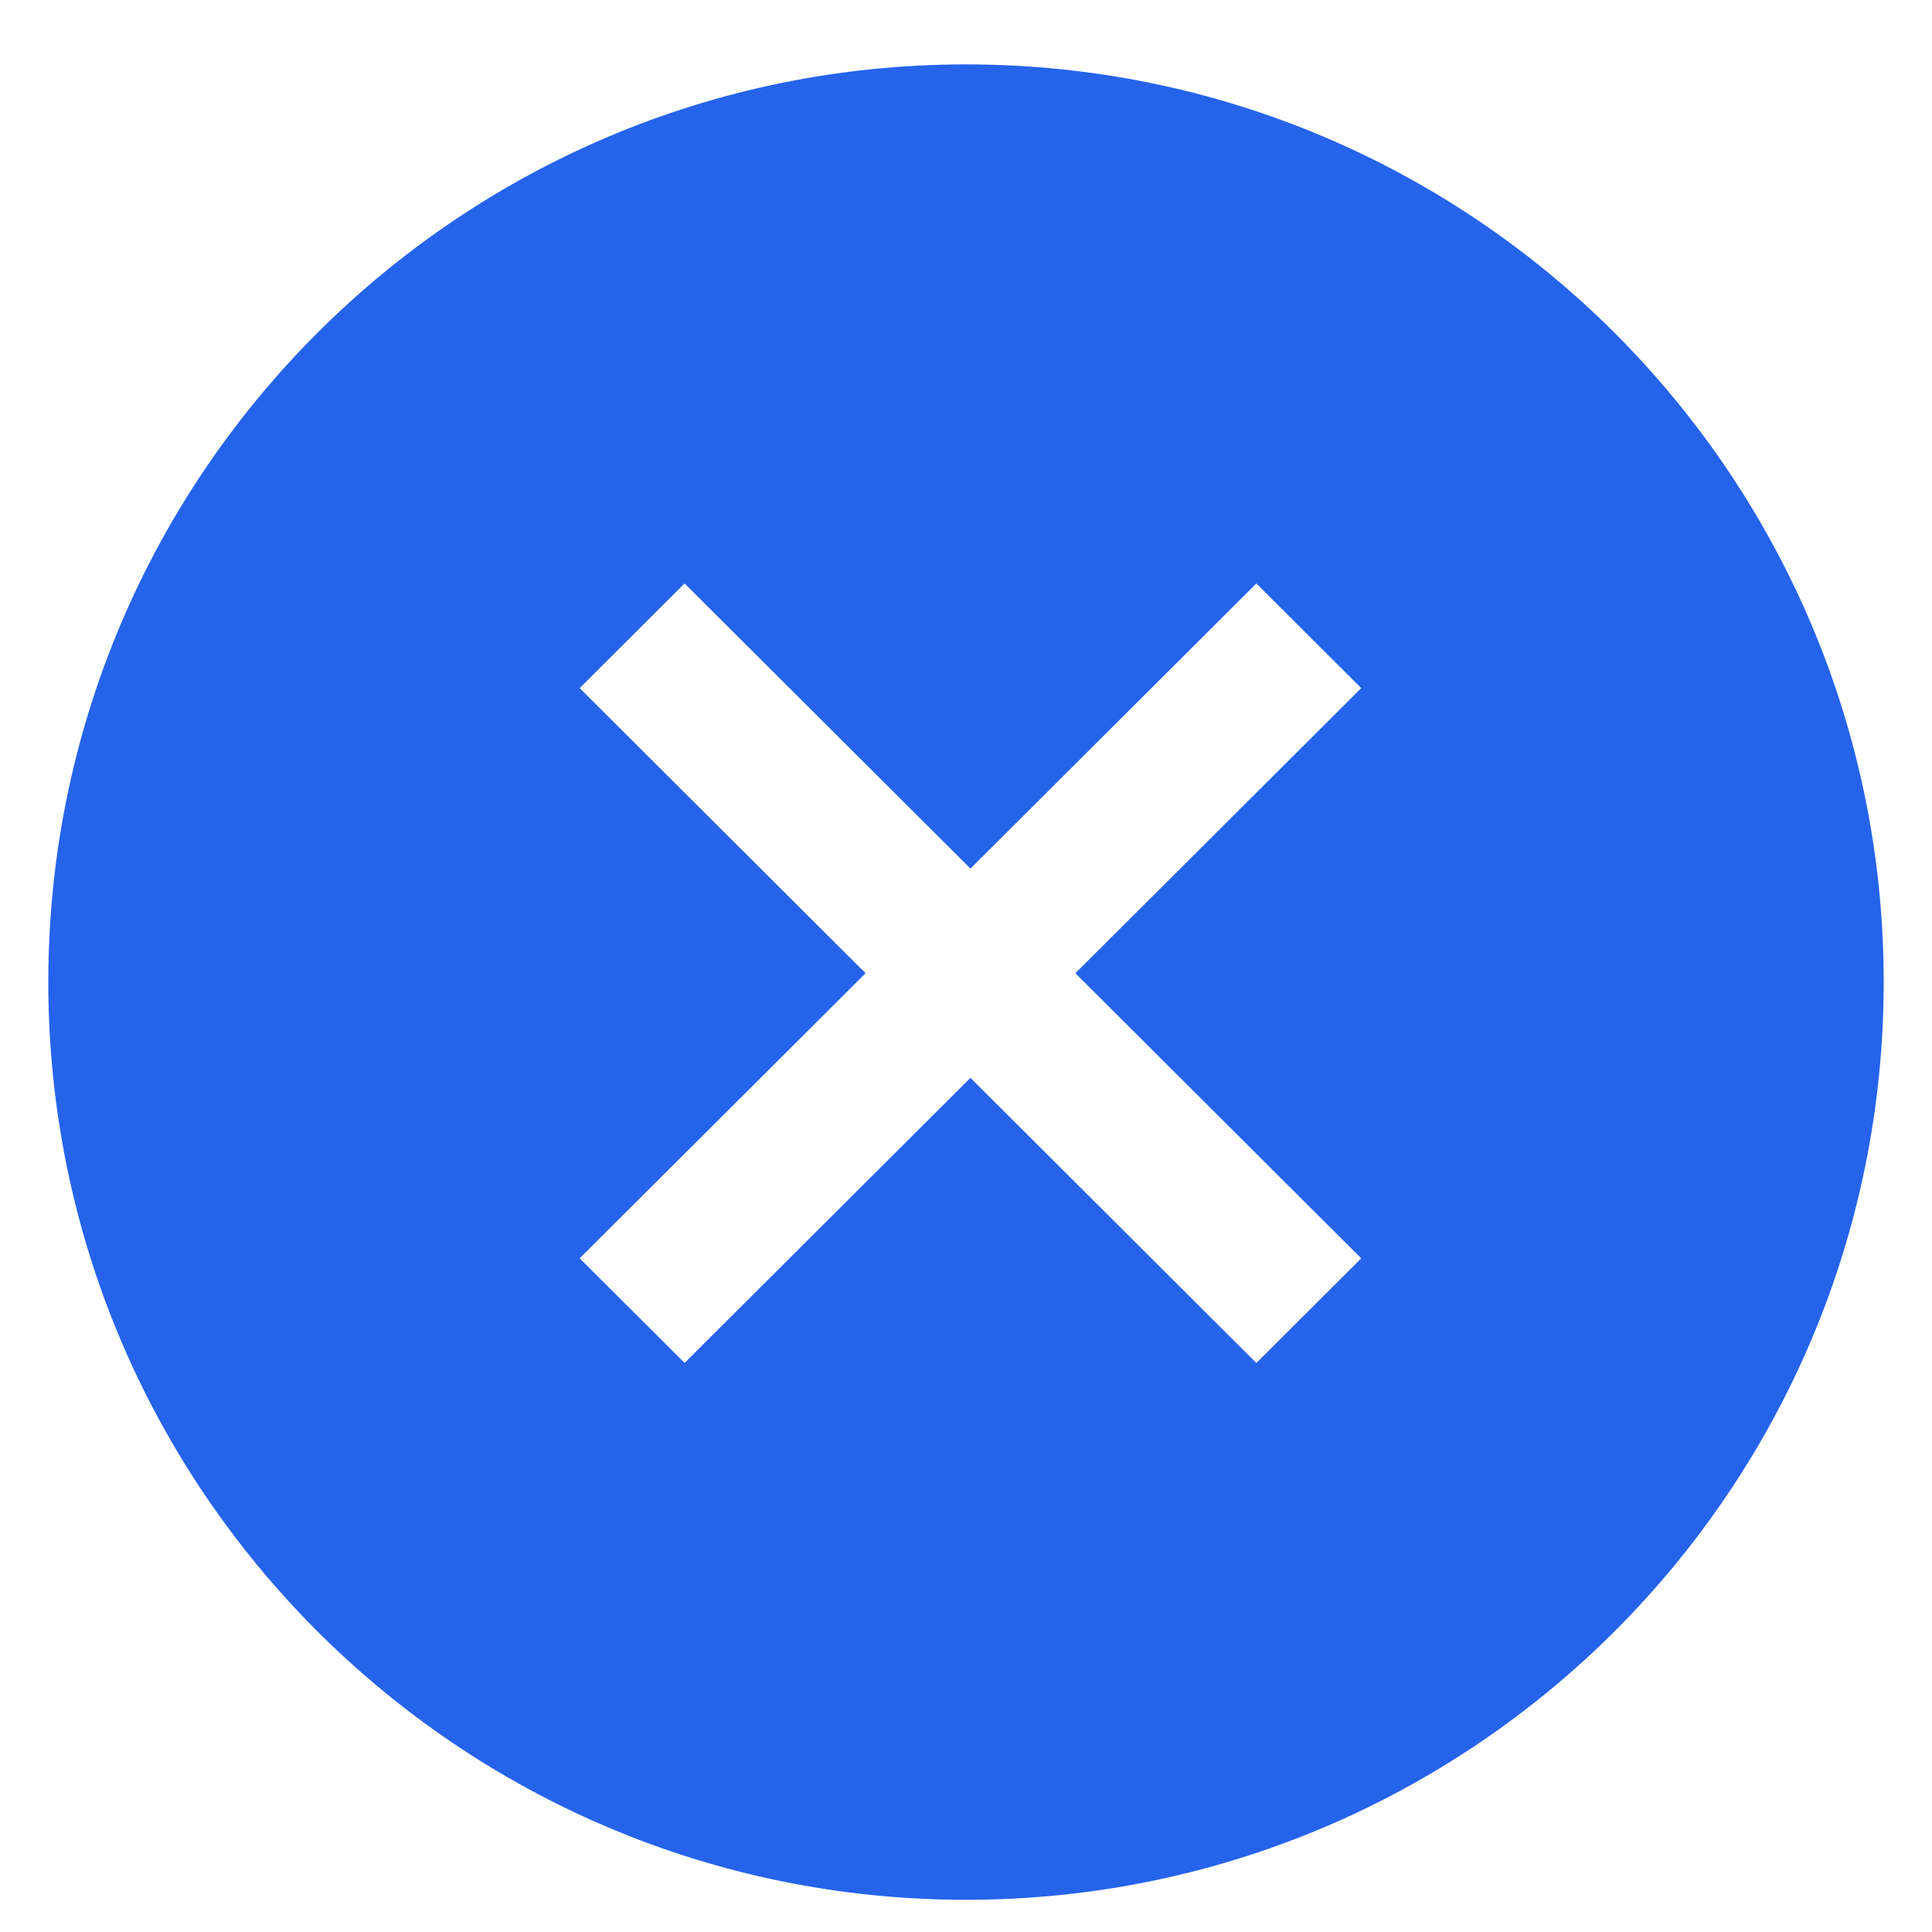
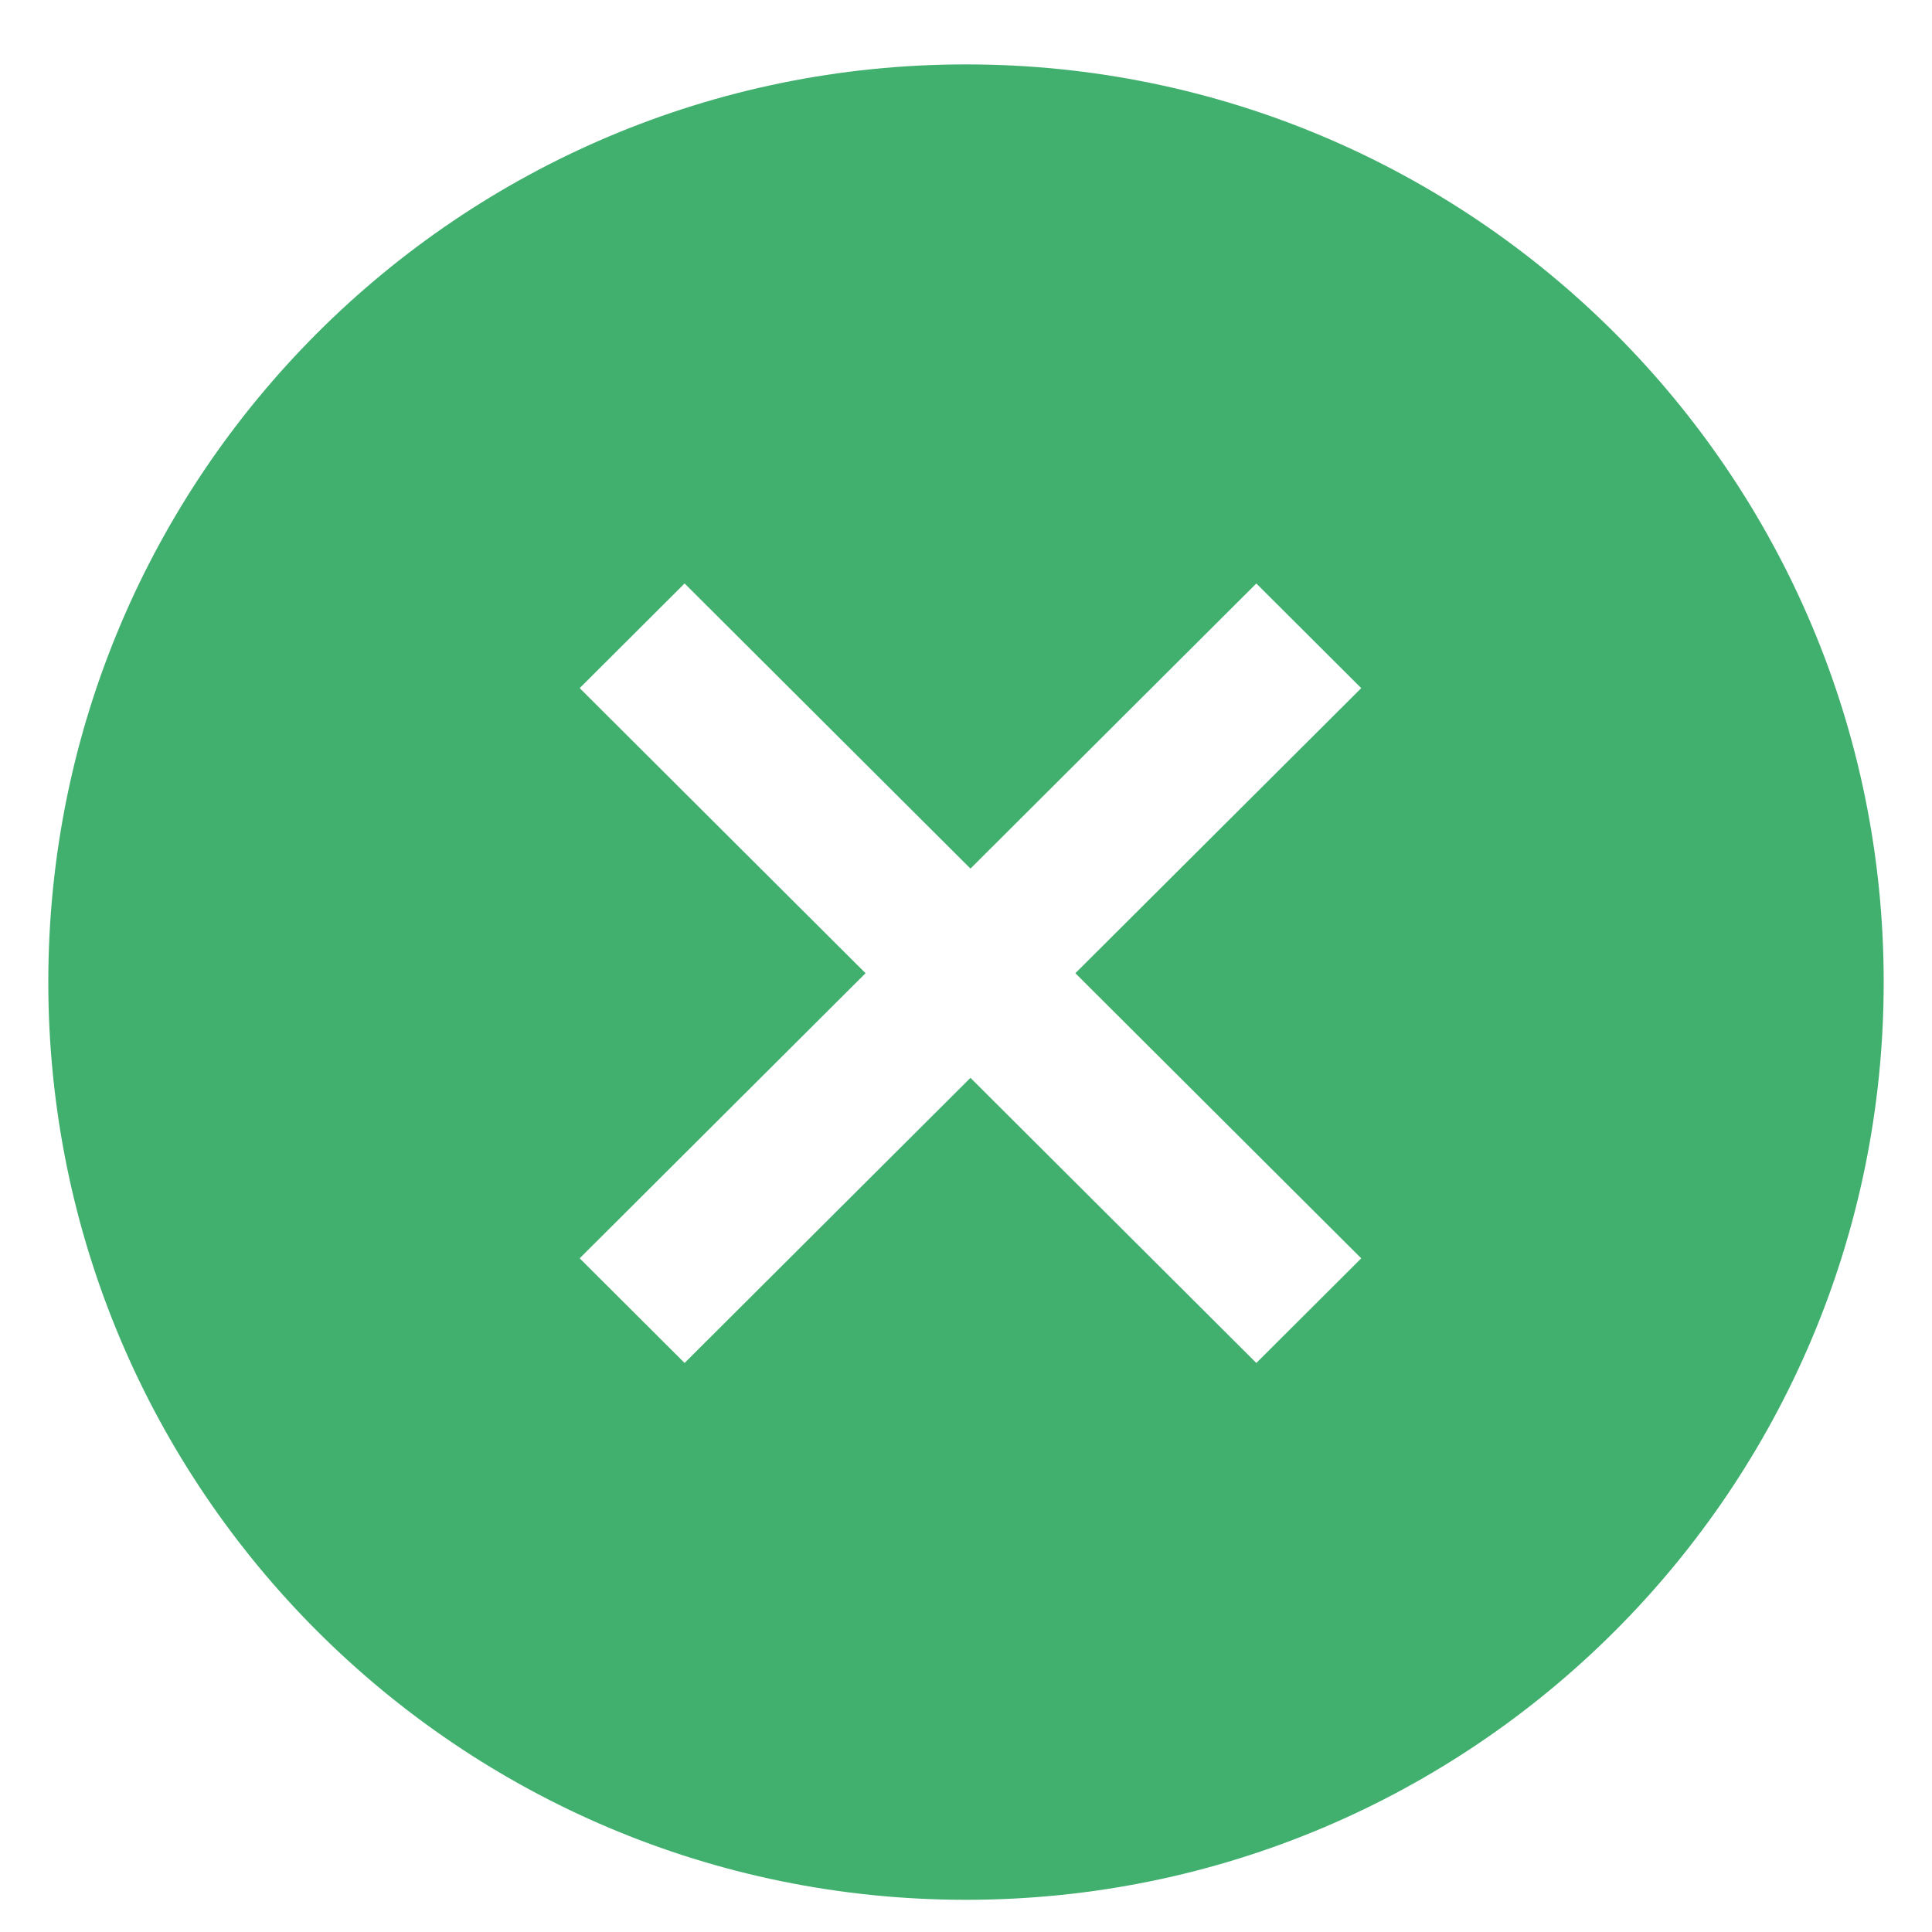
<svg xmlns="http://www.w3.org/2000/svg" t="1650708850465" class="icon" viewBox="0 0 1024 1024" version="1.1" p-id="2720" width="200" height="200">
  <defs>
-     <style type="text/css">@font-face { font-family: feedback-iconfont; src: url("//at.alicdn.com/t/font_1031158_u69w8yhxdu.woff2?t=1630033759944") format("woff2"), url("//at.alicdn.com/t/font_1031158_u69w8yhxdu.woff?t=1630033759944") format("woff"), url("//at.alicdn.com/t/font_1031158_u69w8yhxdu.ttf?t=1630033759944") format("truetype"); }
- </style>
+     <style type="text/css">
+ 			@font-face {
+ 				font-family: feedback-iconfont;
+ 				src: url("//at.alicdn.com/t/font_1031158_u69w8yhxdu.woff2?t=1630033759944") format("woff2"), url("//at.alicdn.com/t/font_1031158_u69w8yhxdu.woff?t=1630033759944") format("woff"), url("//at.alicdn.com/t/font_1031158_u69w8yhxdu.ttf?t=1630033759944") format("truetype");
+ 			}
+ 		</style>
  </defs>
-   <path d="M512 34.133a486.4 486.4 0 1 0 486.4 486.4A486.4 486.4 0 0 0 512 34.133z m209.485 632.806l-55.603 55.467-151.518-151.125-151.518 151.117-55.603-55.467 151.518-151.108L307.243 364.715l55.603-55.467 151.518 151.125 151.518-151.117 55.603 55.467-151.518 151.1z m0 0" p-id="2721" fill="#2563eb" />
+   <path d="M512 34.133a486.4 486.4 0 1 0 486.4 486.4A486.4 486.4 0 0 0 512 34.133z m209.485 632.806l-55.603 55.467-151.518-151.125-151.518 151.117-55.603-55.467 151.518-151.108L307.243 364.715l55.603-55.467 151.518 151.125 151.518-151.117 55.603 55.467-151.518 151.1z m0 0" p-id="2721" fill="#41B06E" />
</svg>
